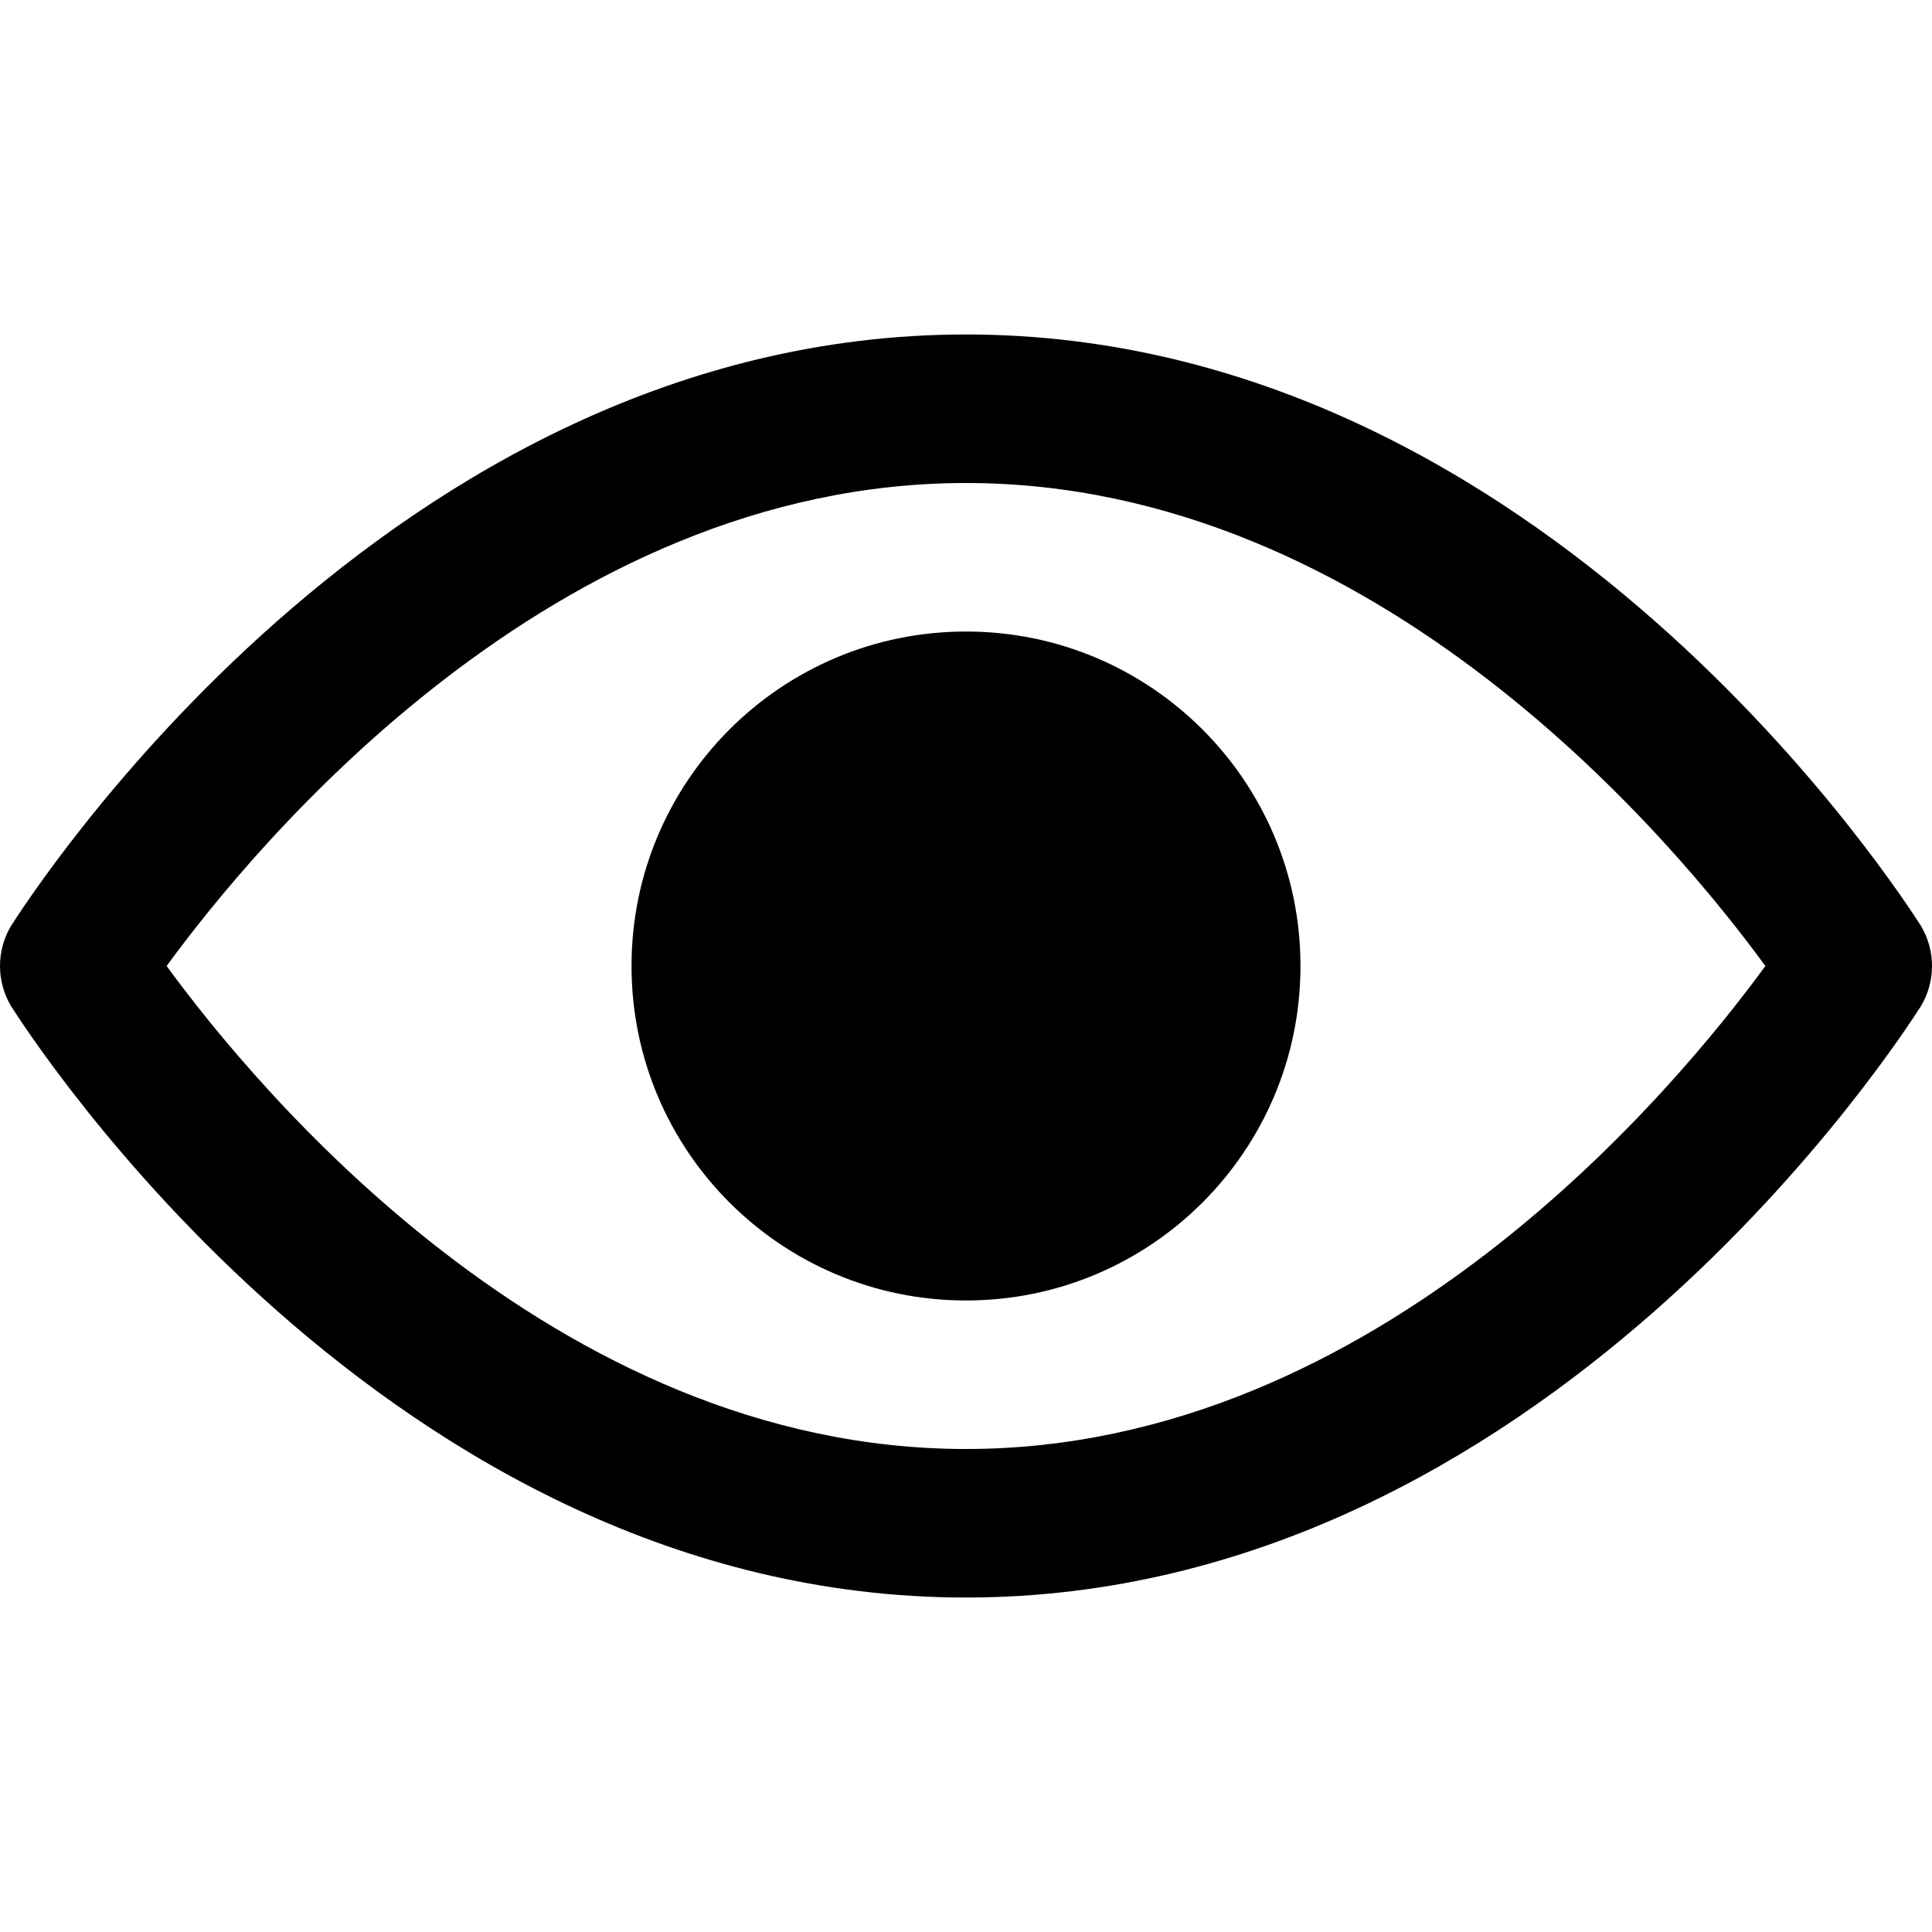
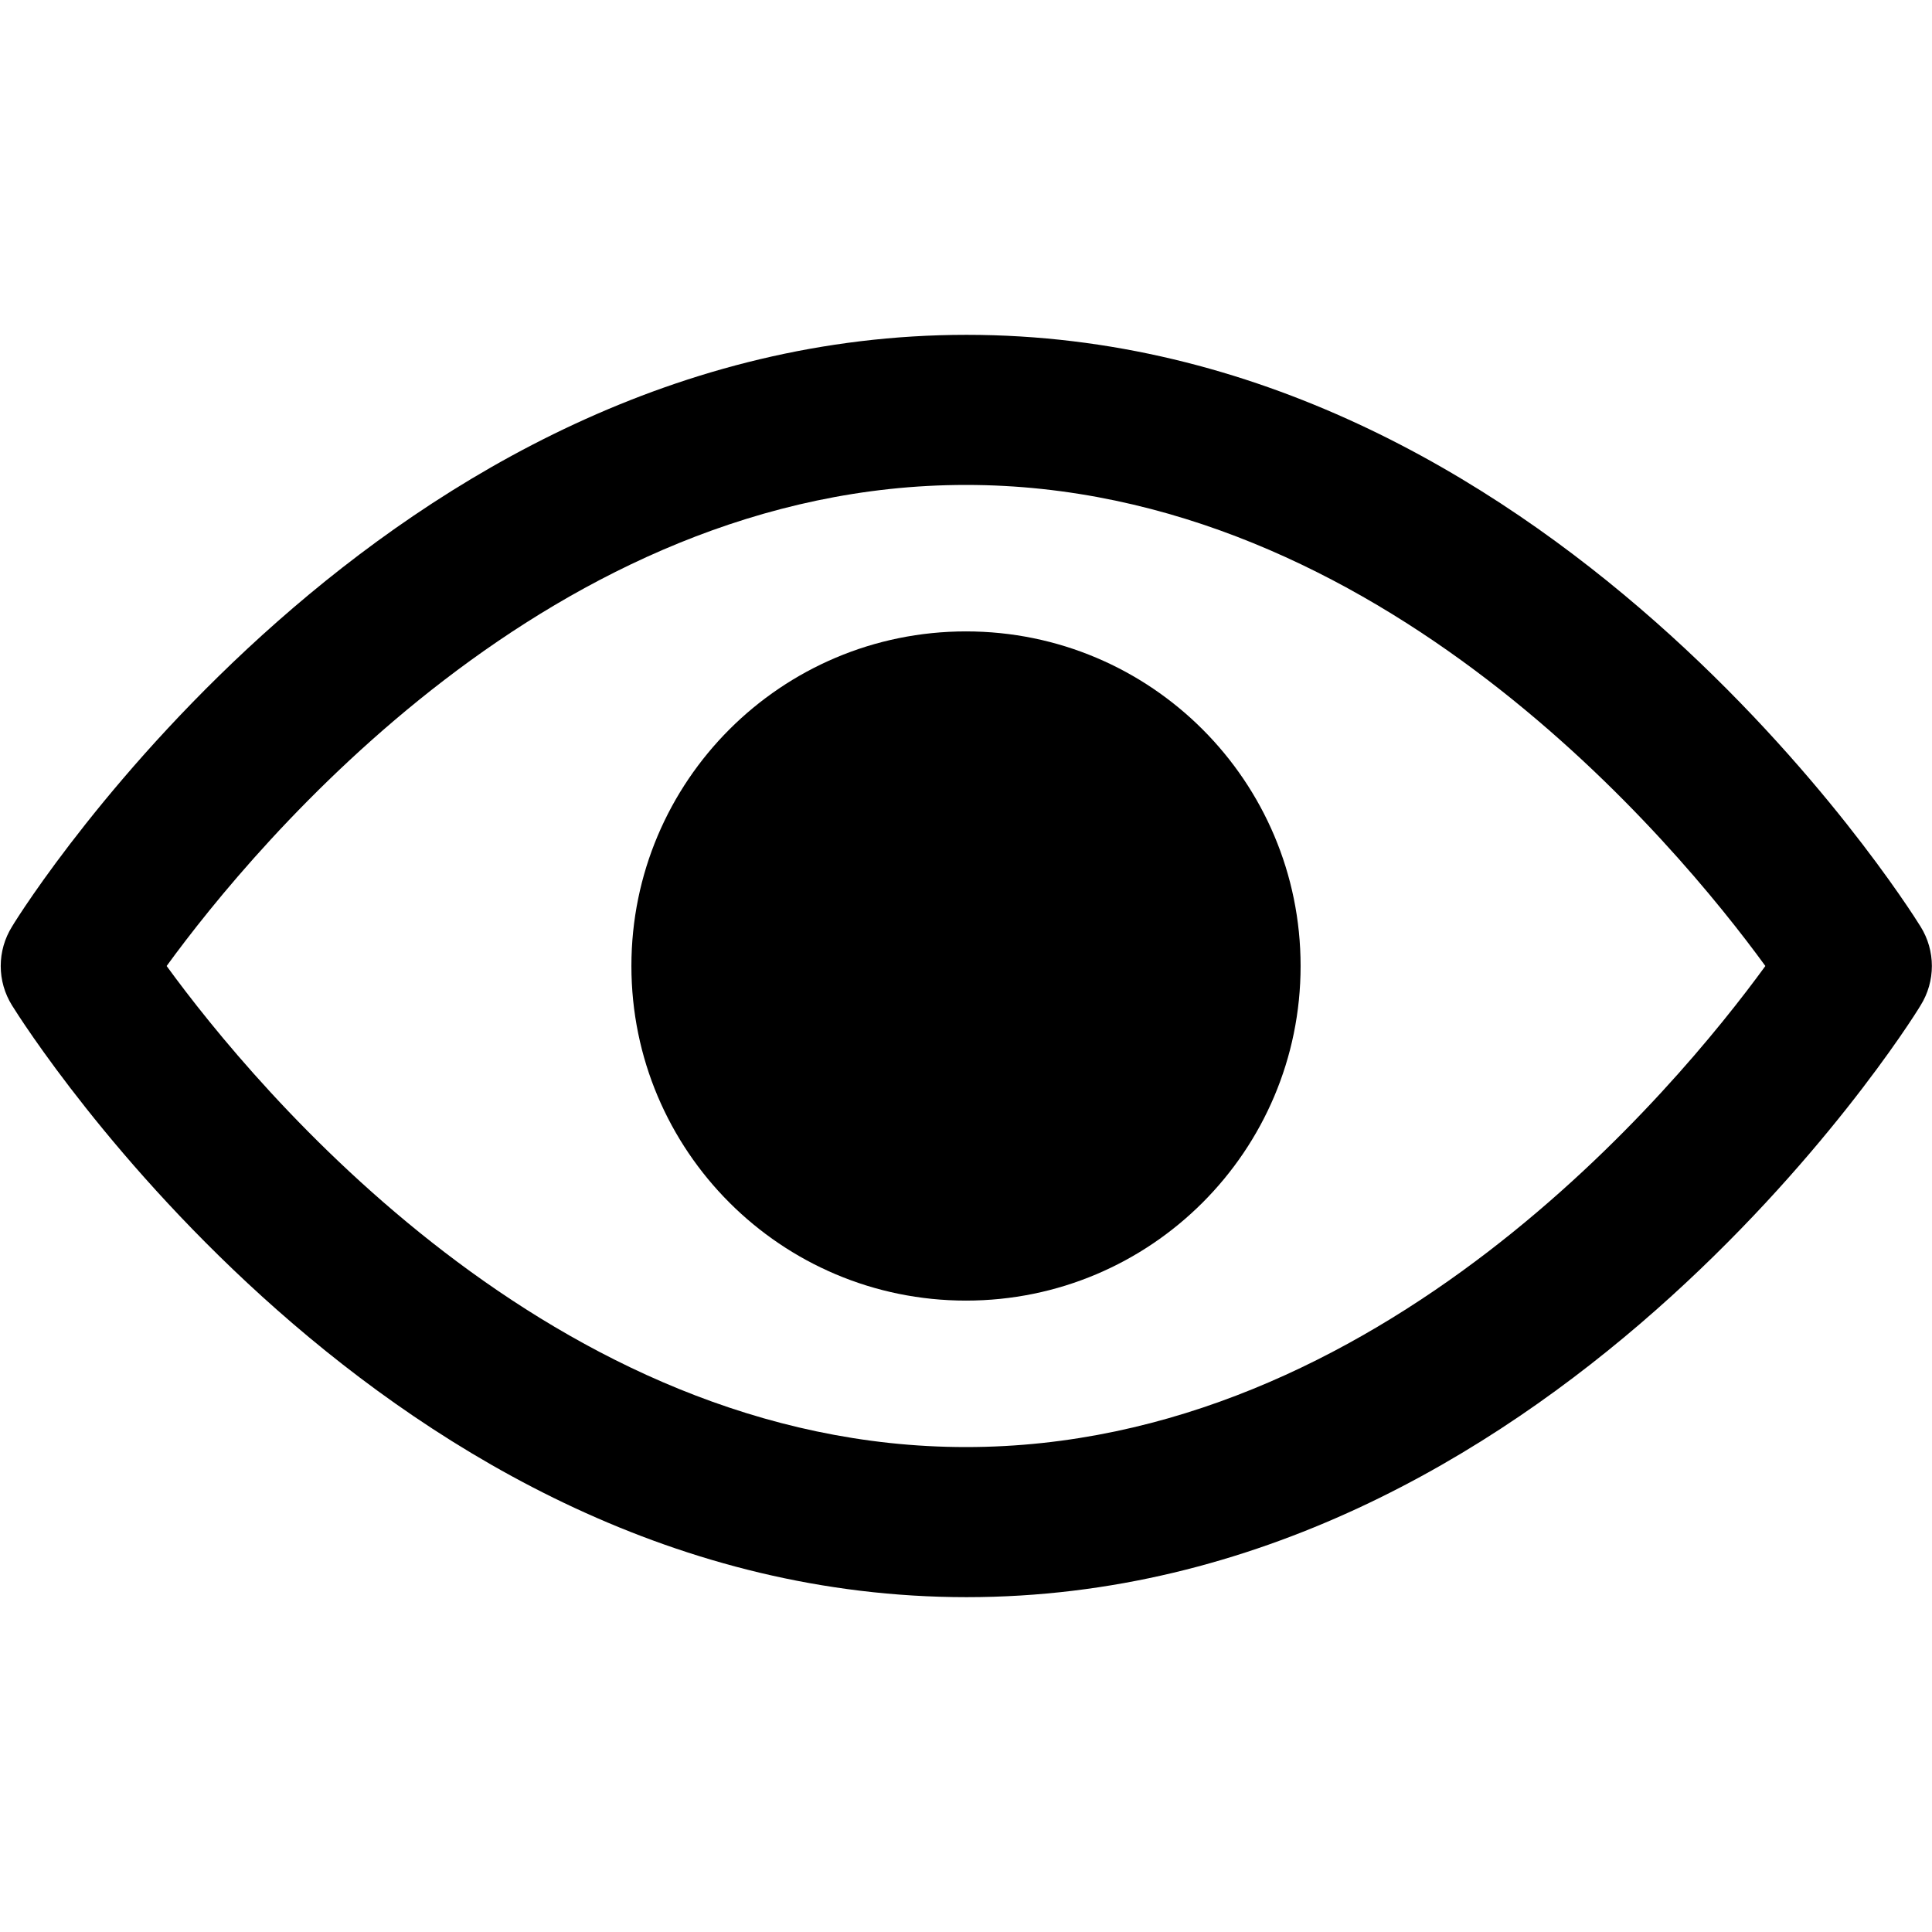
<svg xmlns="http://www.w3.org/2000/svg" viewBox="0 0 16 16">
  <g id="Layer_1" data-name="Layer 1">
-     <circle cx="8" cy="8" r="2.77" />
-     <path d="M15.91,7.67c-.13-.2-3.11-4.9-7.91-4.9S.22,7.47.09,7.67a.65.65,0,0,0,0,.66c.13.2,3.11,4.9,7.91,4.9s7.78-4.7,7.91-4.9a.65.65,0,0,0,0-.66ZM8,12C4.58,12,2.11,9,1.38,8,2.11,7,4.58,4,8,4s5.89,3,6.62,4C13.89,9,11.42,12,8,12Z" />
+     <circle cx="8" cy="8" r="2.771" />
+     <path d="M15.905,7.673c-.124-.2-3.1-4.9-7.9-4.9S.219,7.472.1,7.673a.616.616,0,0,0,0,.654c.124.2,3.105,4.9,7.905,4.9s7.781-4.7,7.9-4.9a.616.616,0,0,0,0-.654ZM8,11.984C4.576,11.984,2.113,9.007,1.38,8,2.113,6.993,4.576,4.016,8,4.016S13.887,6.993,14.62,8C13.887,9.007,11.424,11.984,8,11.984Z" />
  </g>
</svg>
